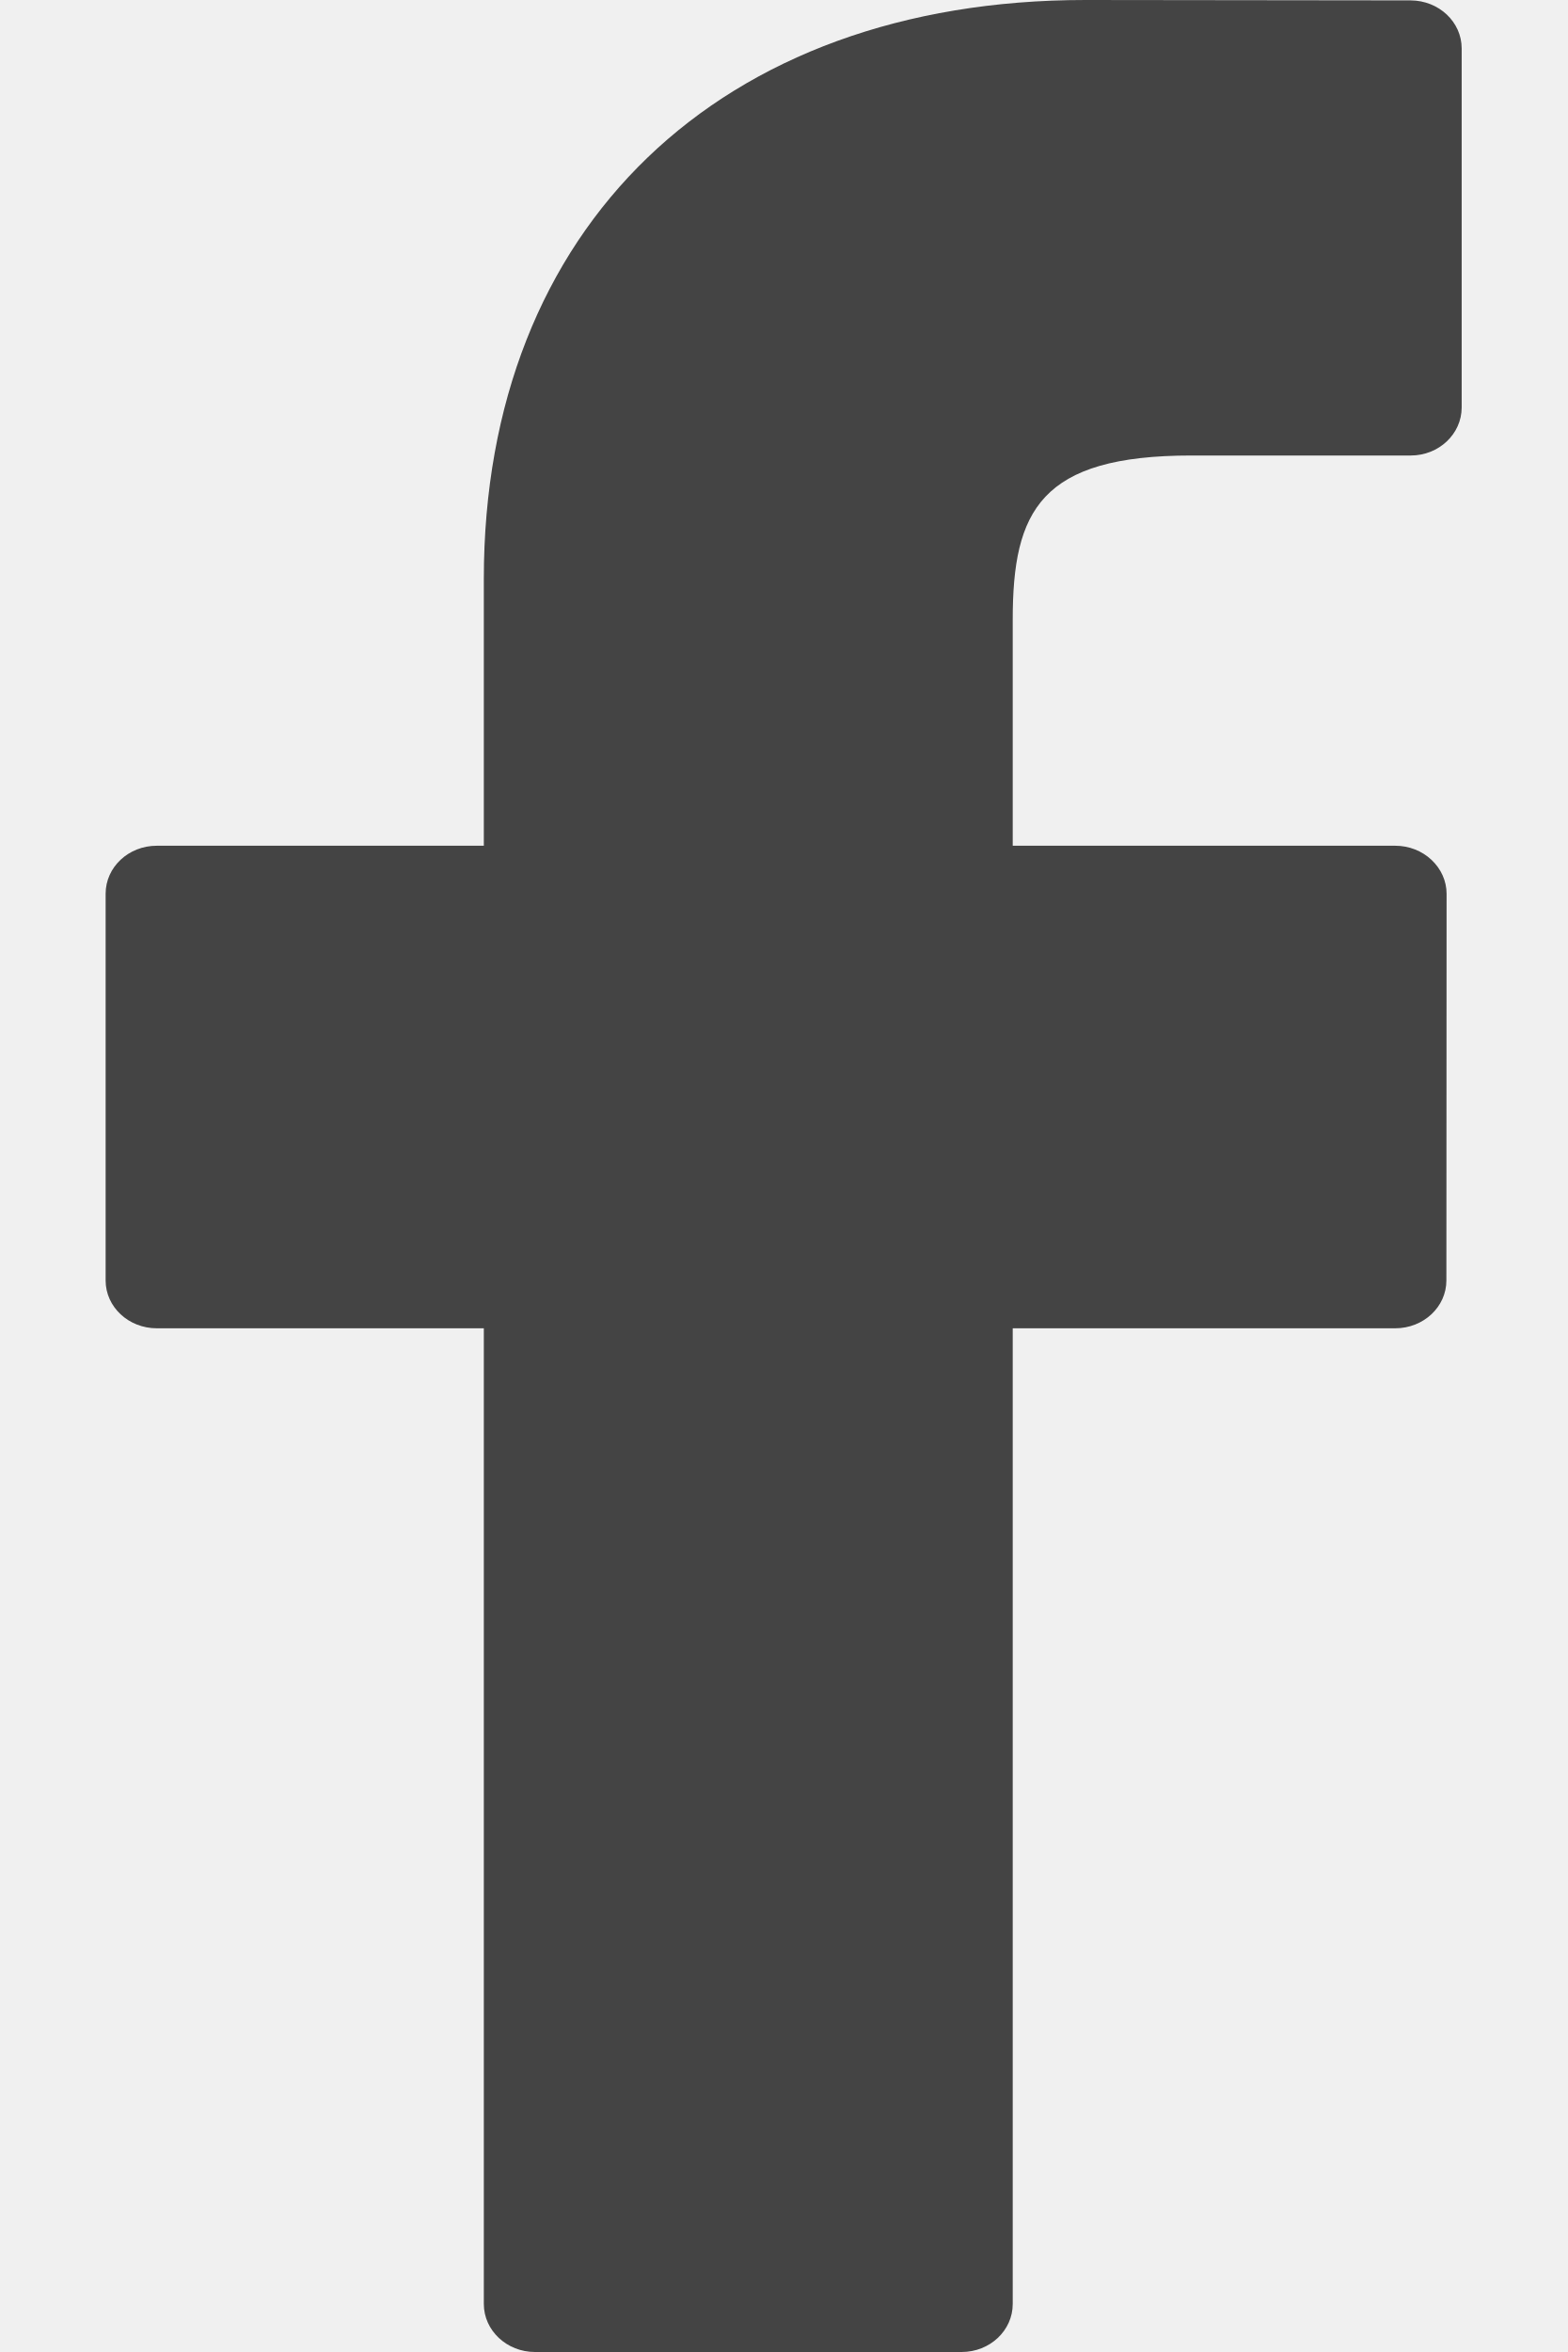
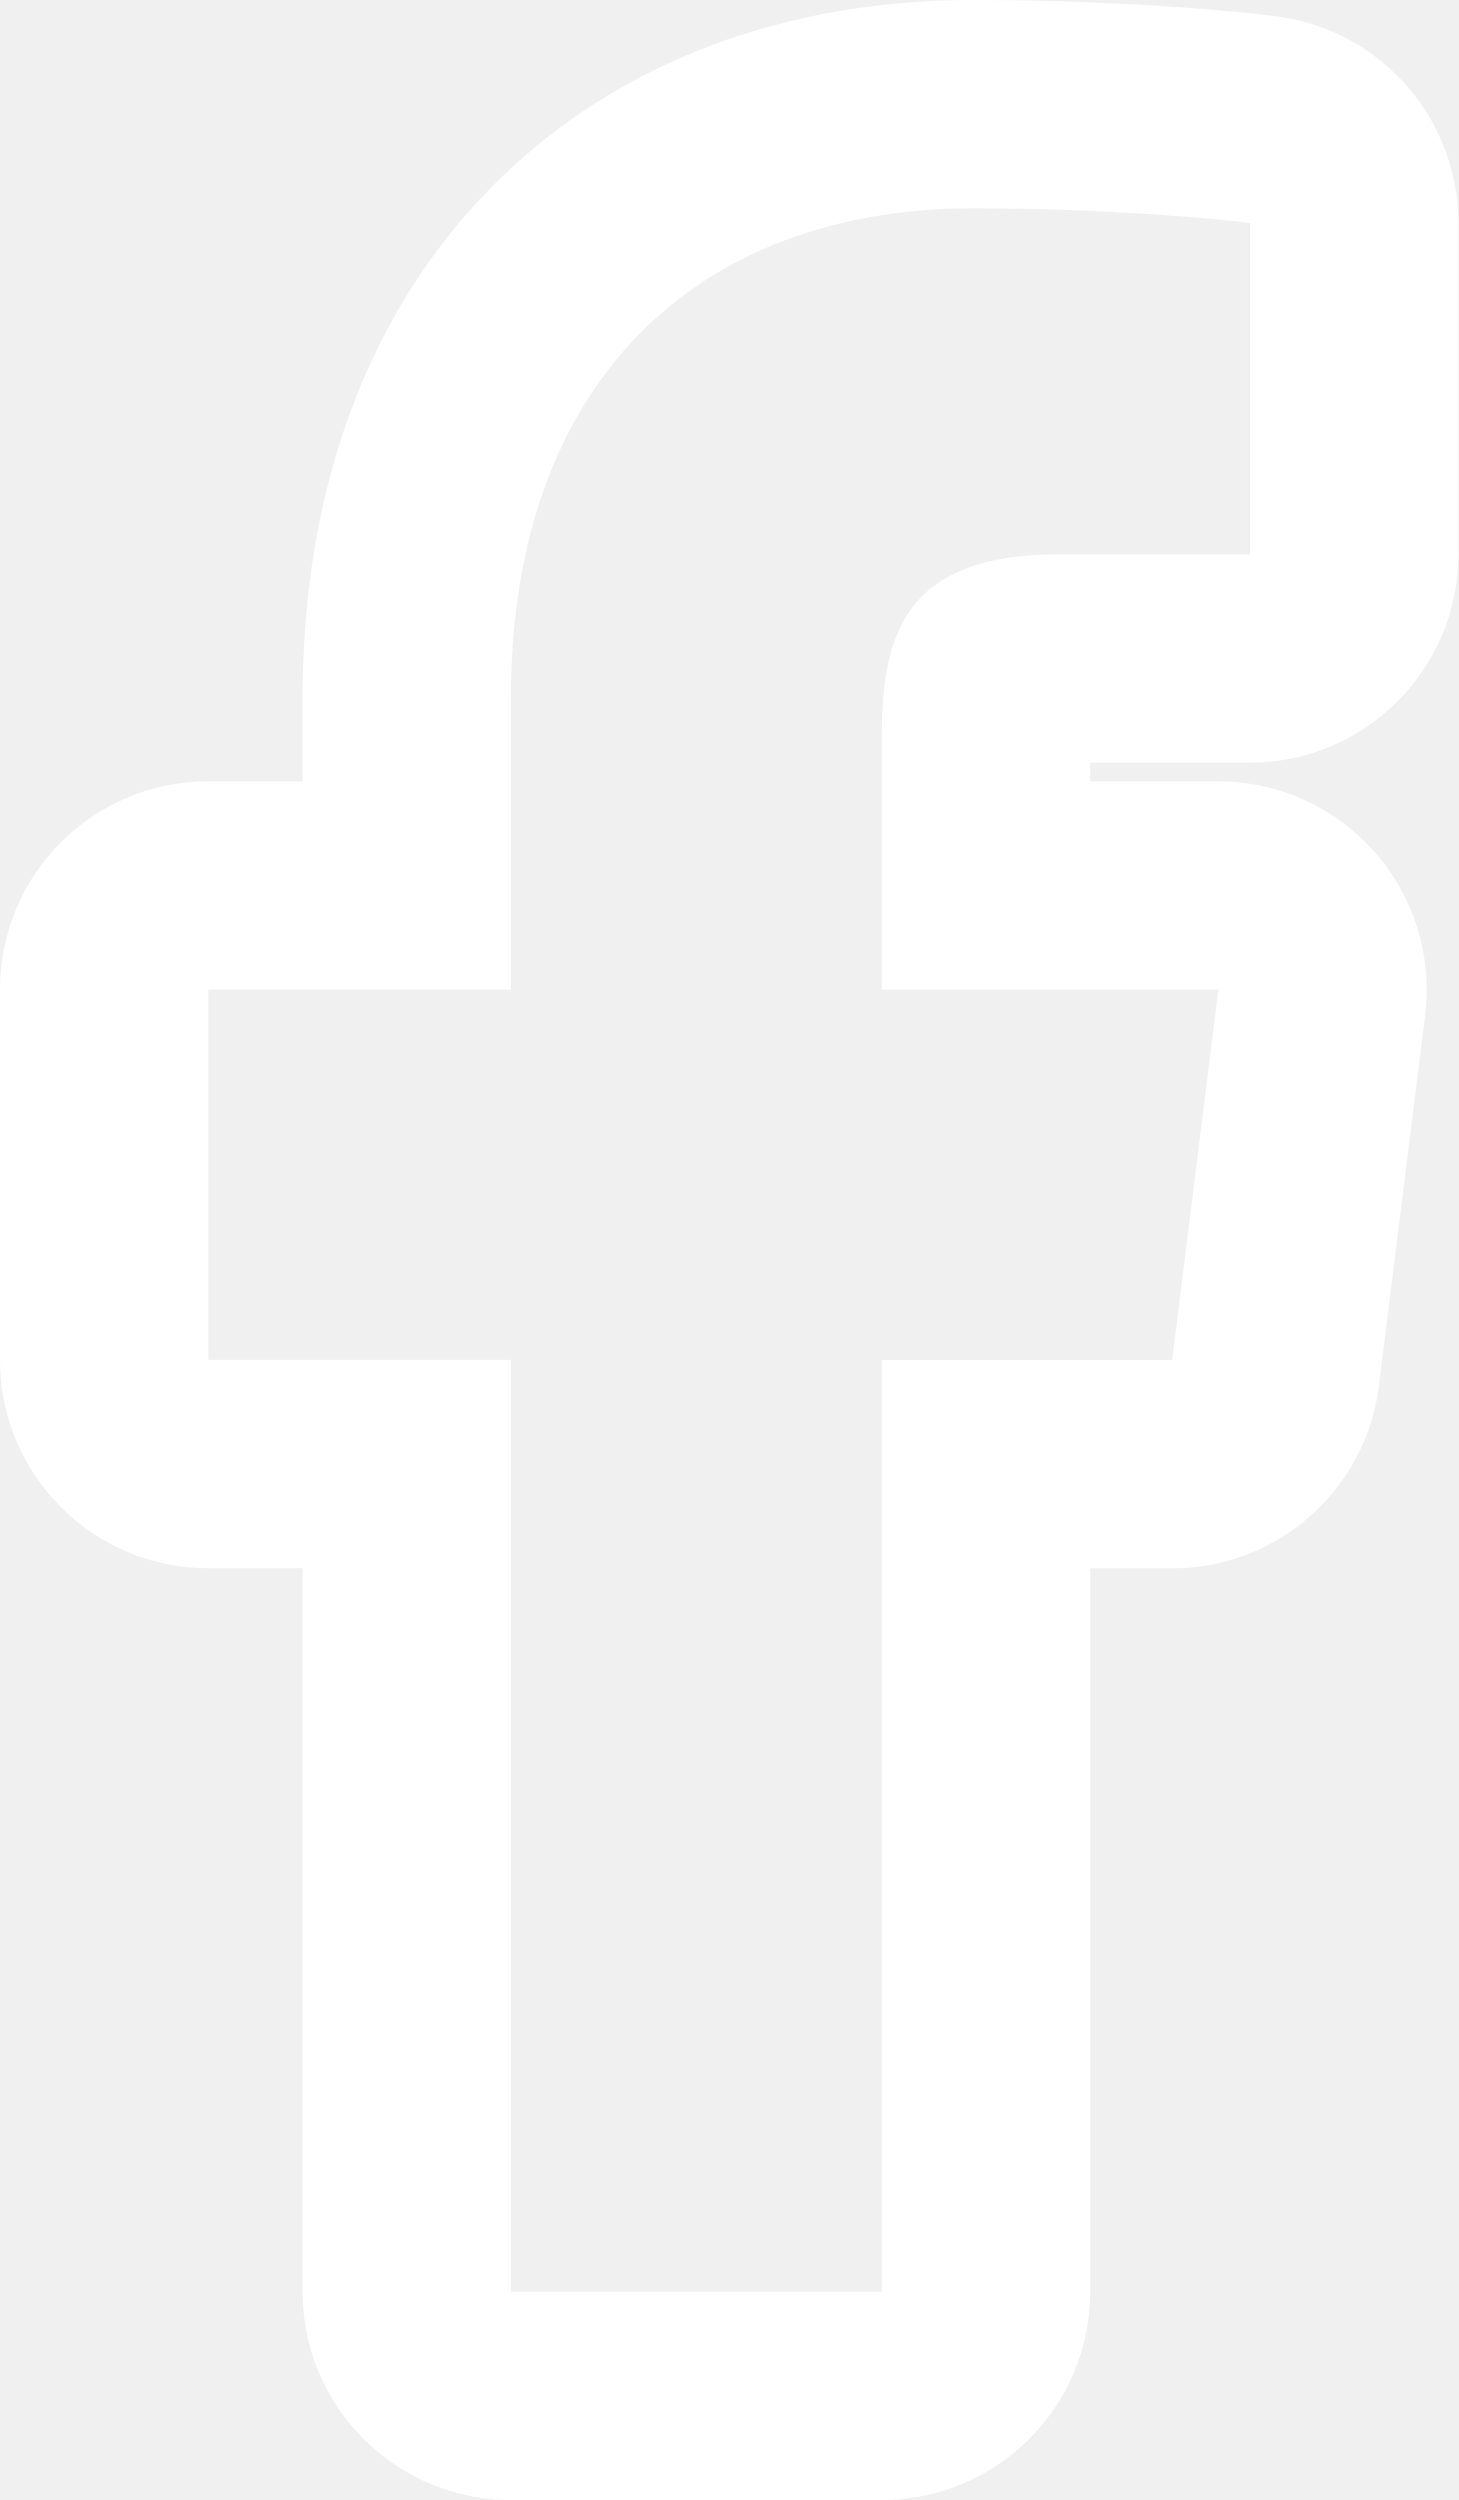
- <svg xmlns="http://www.w3.org/2000/svg" width="8" height="12" viewBox="0 0 8 12" fill="none">
-   <path d="M7.199 0.002L5.539 0C3.674 0 2.469 1.159 2.469 2.953V4.315H0.8C0.656 4.315 0.539 4.424 0.539 4.56V6.533C0.539 6.668 0.656 6.777 0.8 6.777H2.469V11.755C2.469 11.89 2.586 12 2.73 12H4.907C5.052 12 5.168 11.89 5.168 11.755V6.777H7.12C7.264 6.777 7.381 6.668 7.381 6.533L7.382 4.56C7.382 4.495 7.354 4.433 7.305 4.387C7.256 4.341 7.19 4.315 7.12 4.315H5.168V3.161C5.168 2.606 5.309 2.324 6.08 2.324L7.199 2.324C7.343 2.324 7.459 2.214 7.459 2.079V0.247C7.459 0.112 7.343 0.003 7.199 0.002Z" fill="#444444" />
+ <svg xmlns="http://www.w3.org/2000/svg" width="14" height="24" viewBox="0 0 14 24" fill="none">
+   <path fill-rule="evenodd" clip-rule="evenodd" d="M12 2.141C11.685 2.098 10.602 2 9.34 2C6.708 2 4.905 3.656 4.905 6.699V9.5H2V13.055H4.905V22H8.466V13.056H11.253L11.696 9.501H8.465V7.052C8.465 6.83 8.479 6.623 8.513 6.435C8.639 5.753 9.052 5.321 10.174 5.321H12V2.141ZM10.465 7.321H12C13.105 7.321 14 6.425 14 5.321V2.141C14 1.142 13.262 0.296 12.273 0.159C11.855 0.102 10.68 0 9.34 0C7.601 0 5.937 0.556 4.708 1.807C3.481 3.058 2.905 4.781 2.905 6.699V7.5H2C0.895 7.5 0 8.395 0 9.5V13.055C0 14.16 0.895 15.055 2 15.055H2.905V22C2.905 23.105 3.8 24 4.905 24H8.466C9.571 24 10.466 23.105 10.466 22V15.056H11.253C12.262 15.056 13.114 14.304 13.238 13.303L13.681 9.748C13.751 9.179 13.575 8.607 13.195 8.177C12.815 7.747 12.269 7.501 11.696 7.501H10.465V7.321Z" fill="white" />
</svg>
